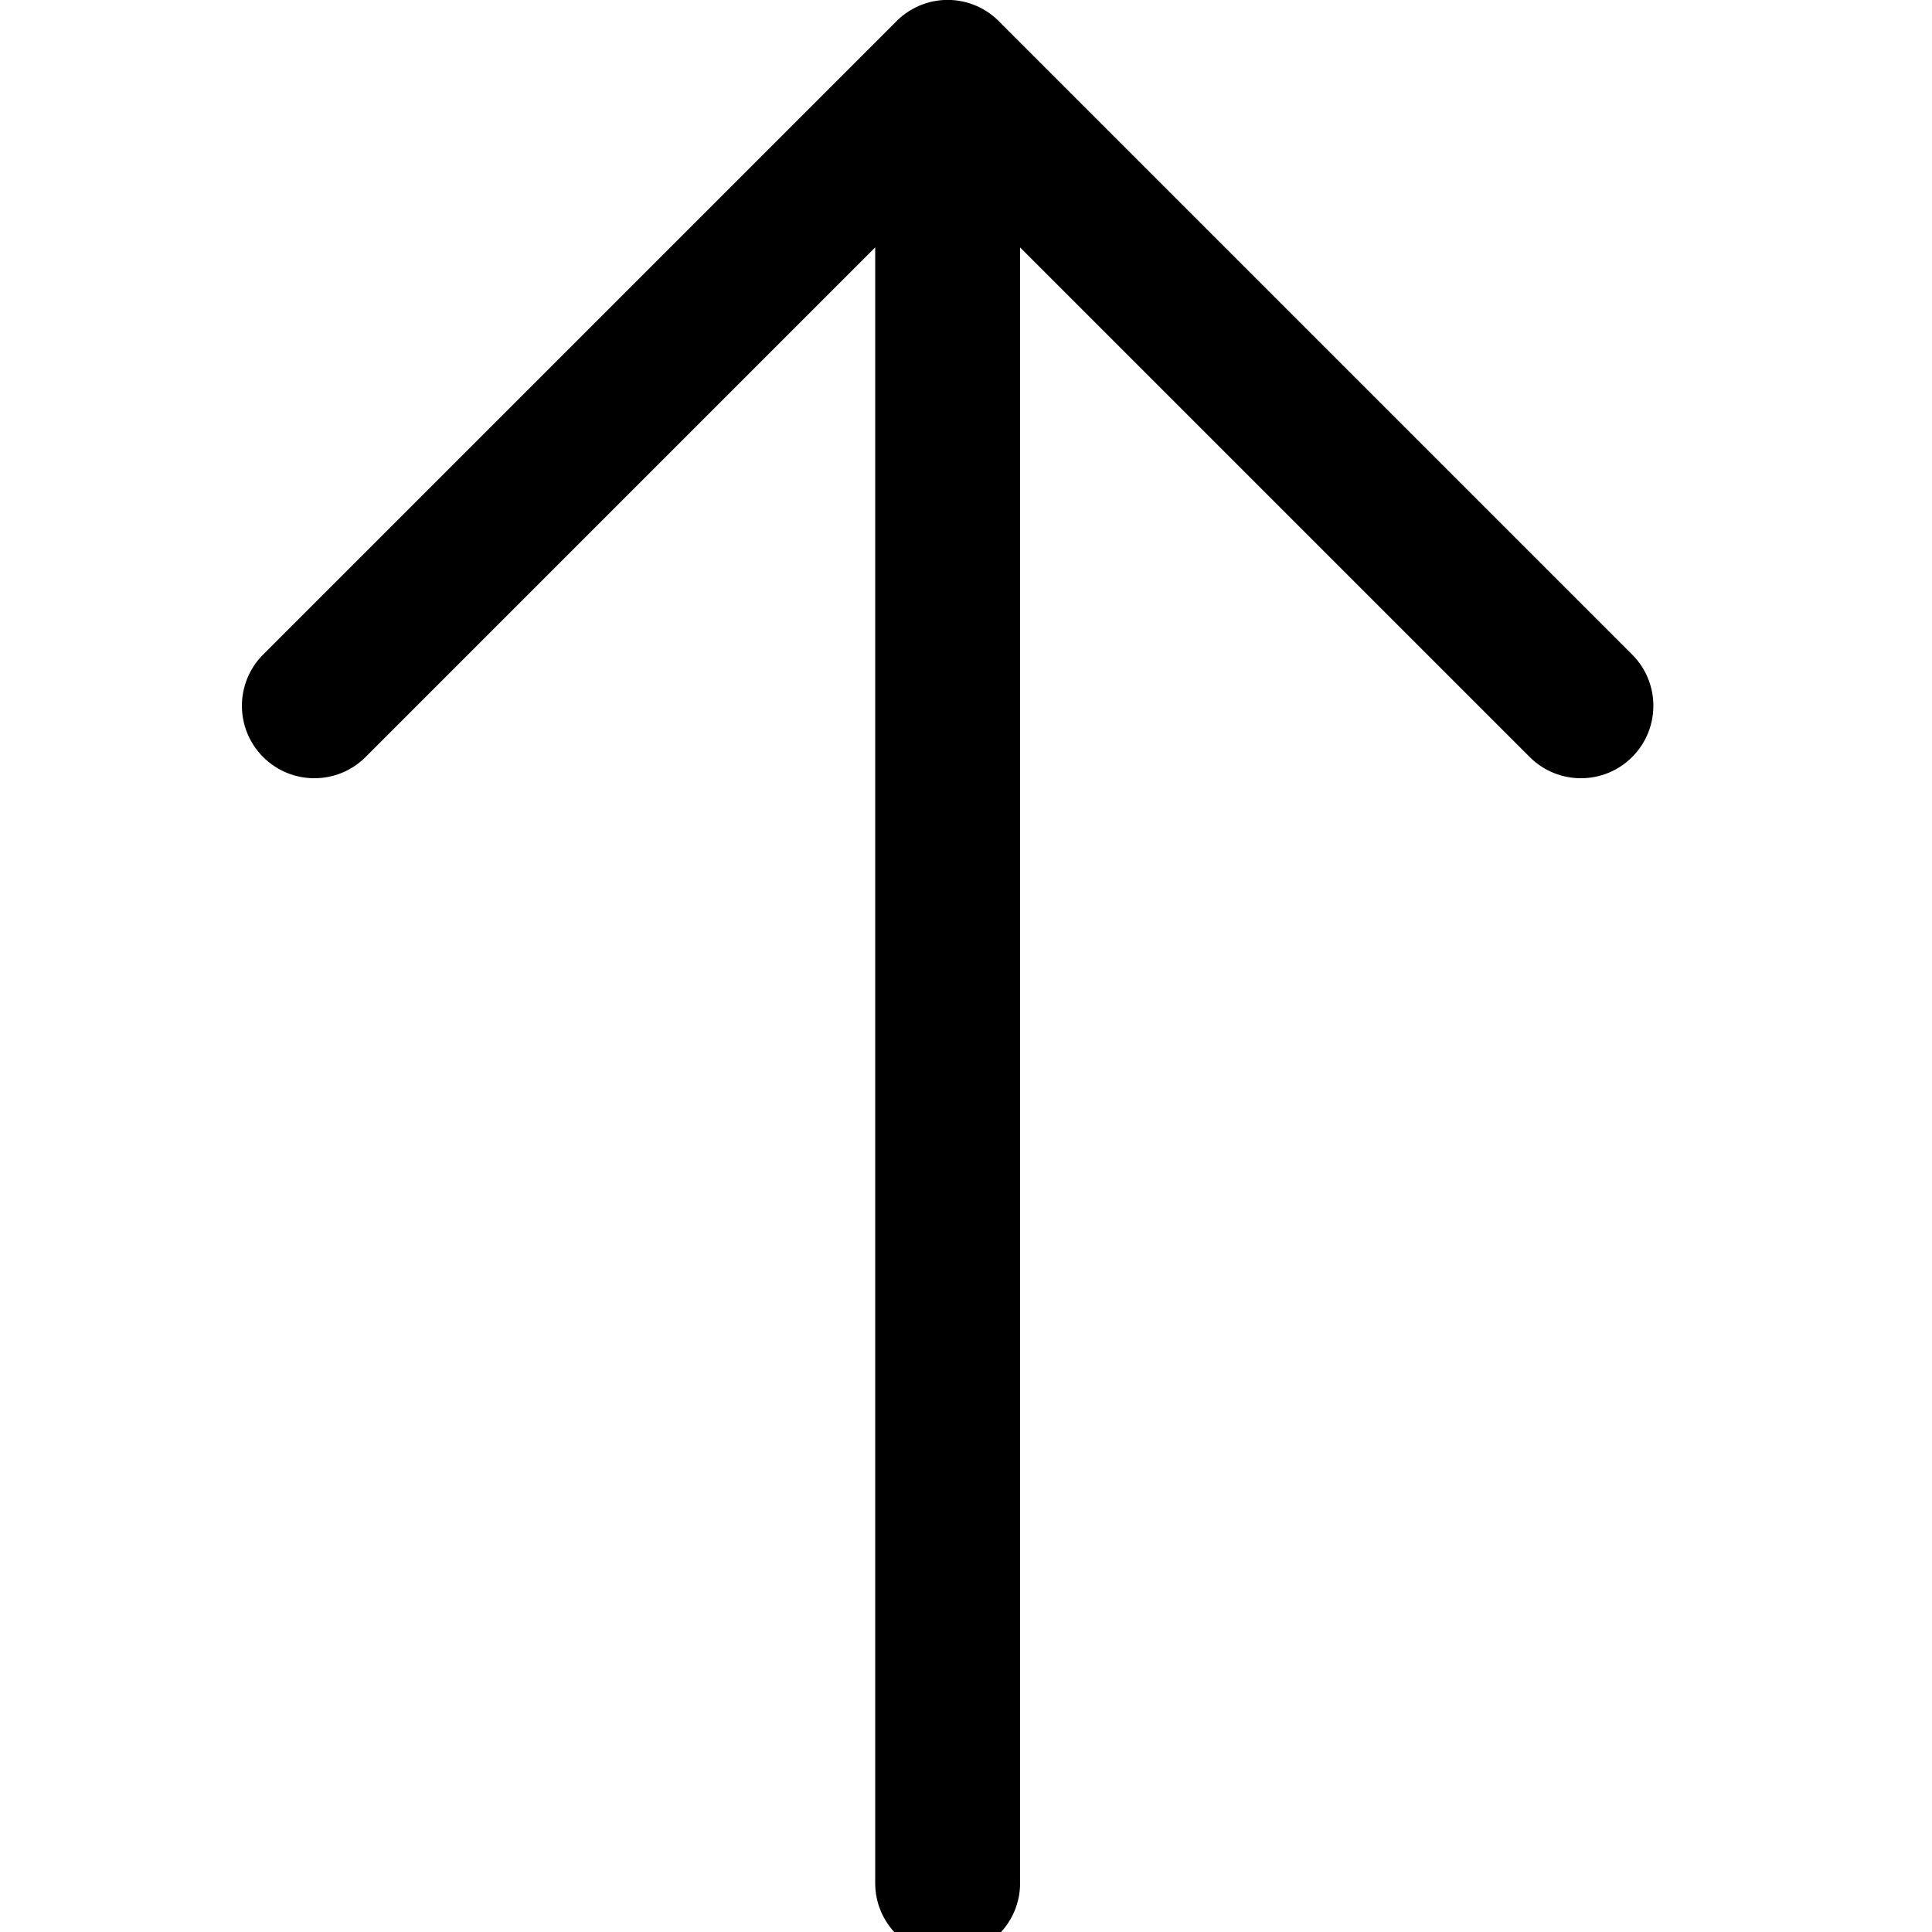
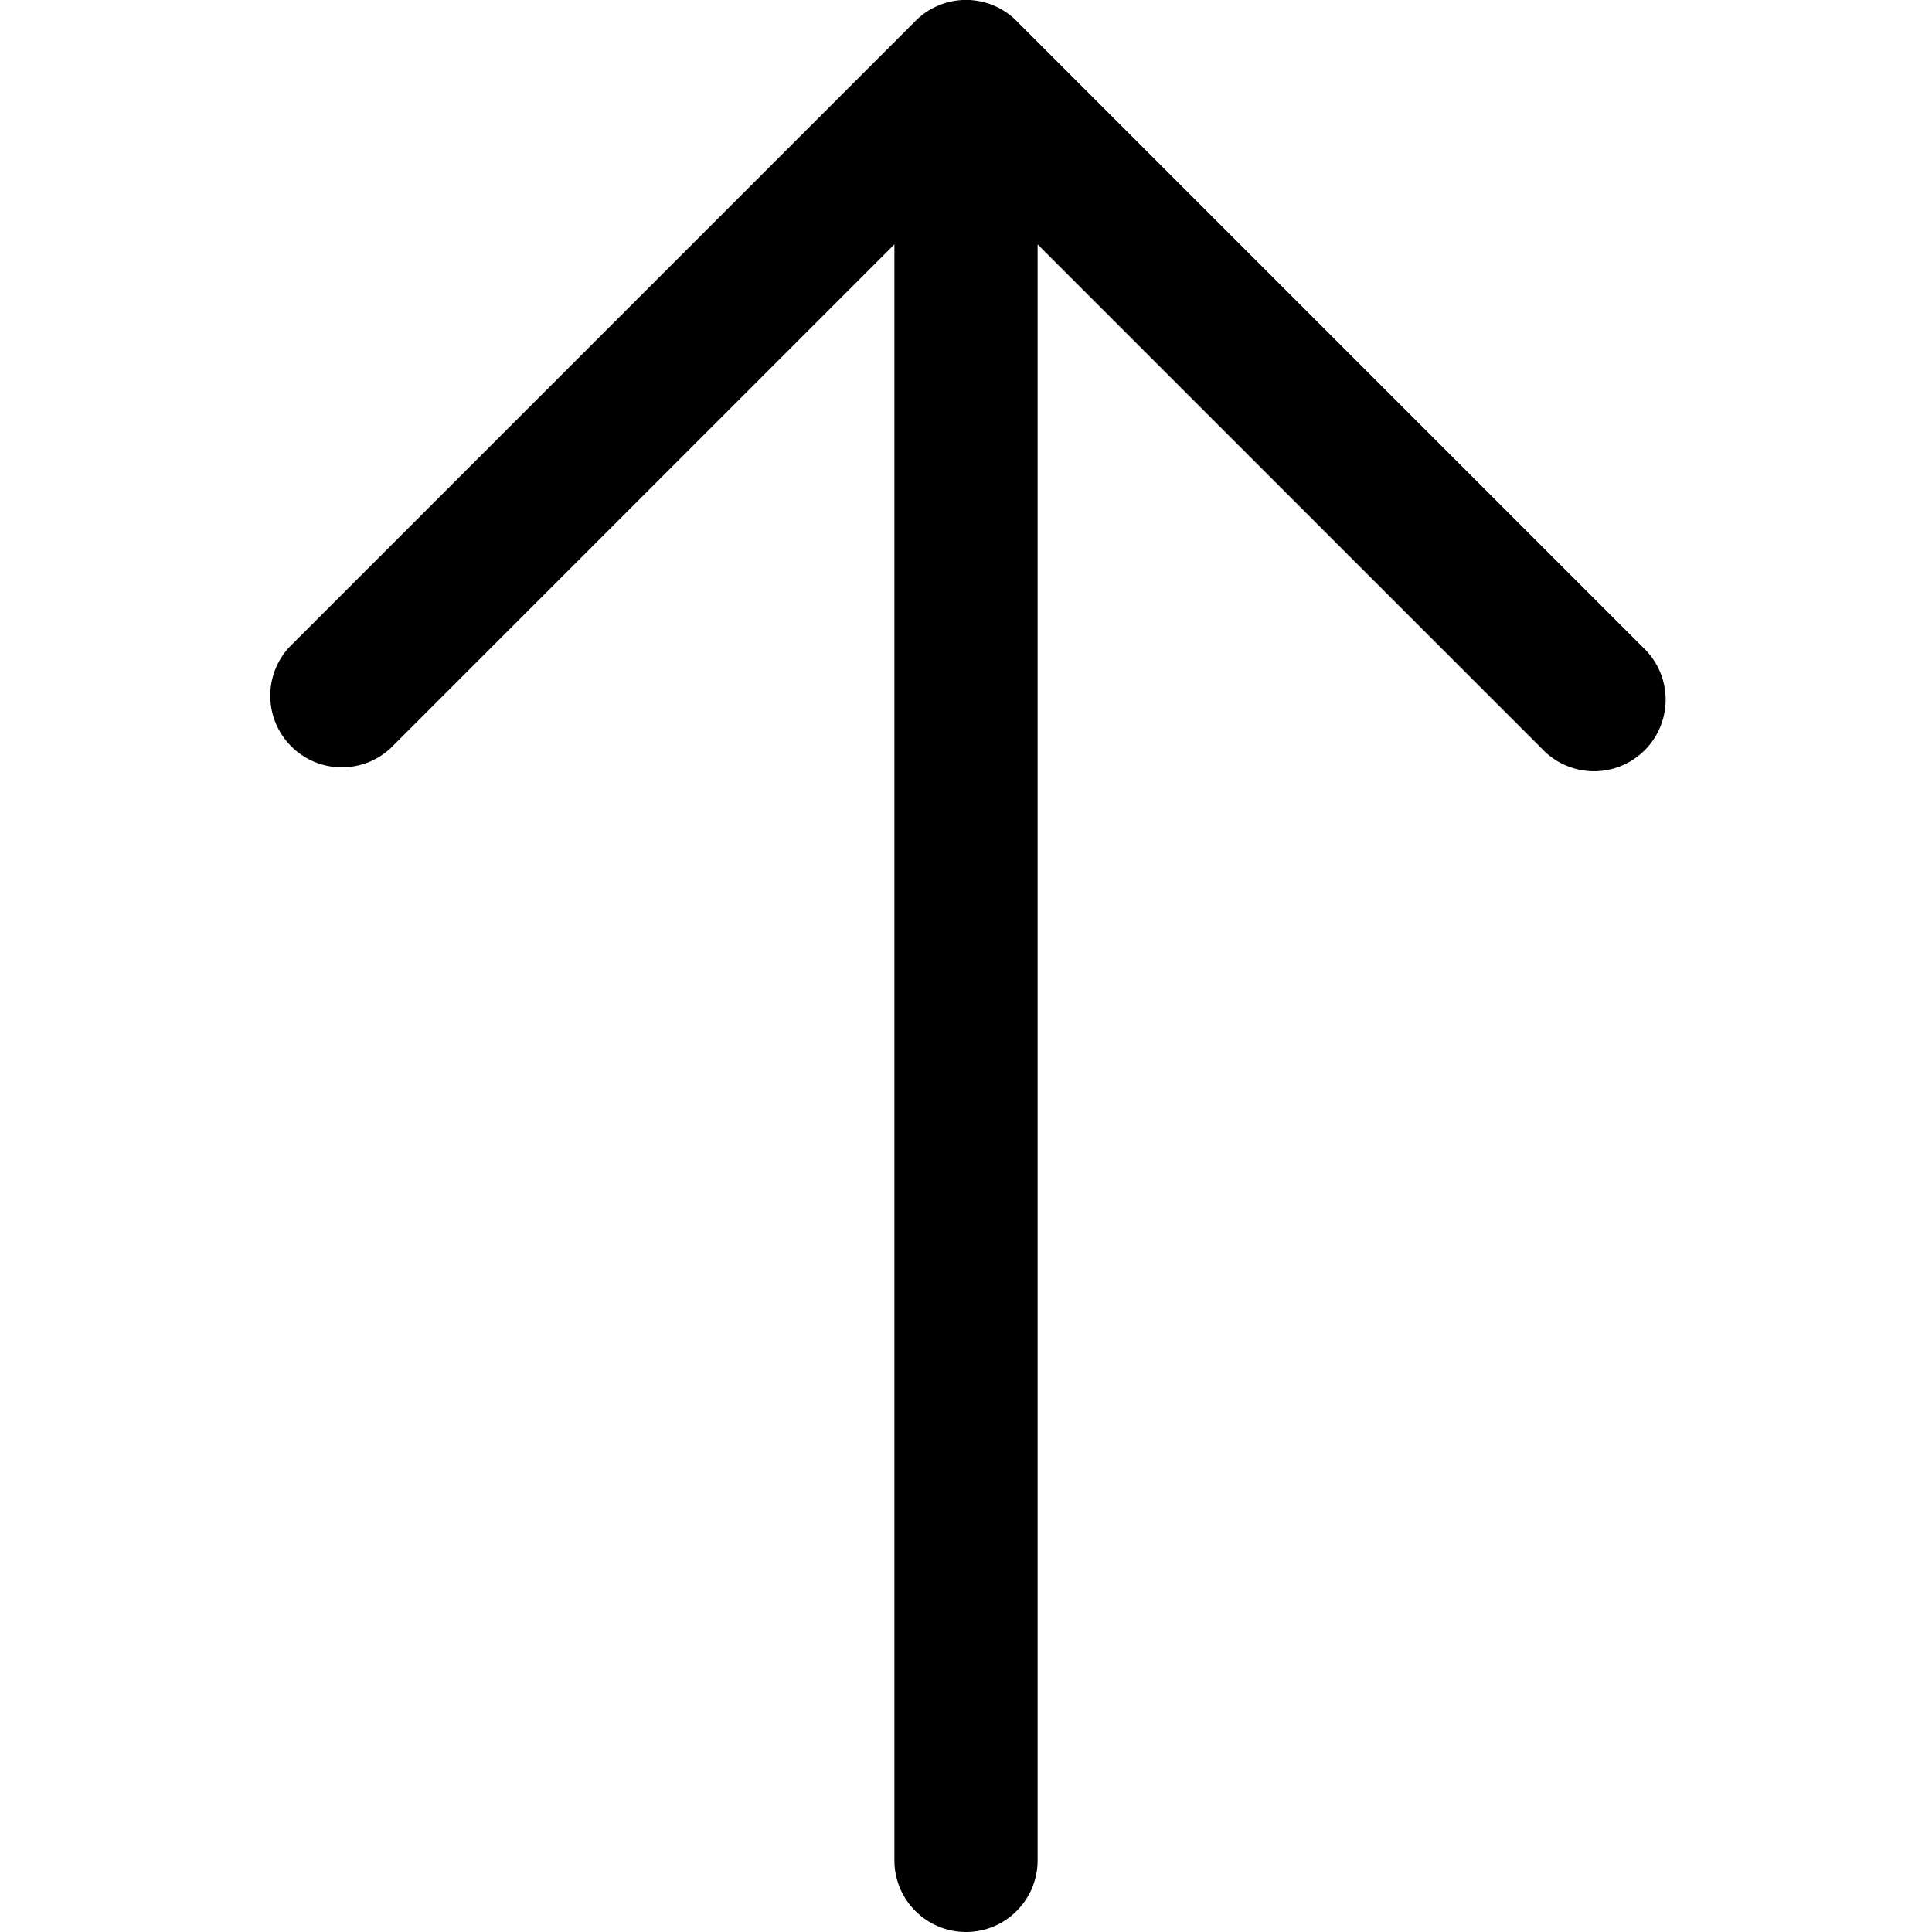
<svg xmlns="http://www.w3.org/2000/svg" viewBox="0 0 16 16">
-   <path d="M8.448 2.05v13.545a.6.6 0 0 1-1.2 0V2.049L3.024 6.273a.6.6 0 0 1-.848-.849L7.415.185a.598.598 0 0 1 .873.007l5.232 5.232a.6.6 0 0 1-.848.849L8.448 2.049" />
+   <path d="M8.593 2.024v13.383a.593.593 0 0 1-1.186 0V2.024L3.234 6.197a.593.593 0 0 1-.838-.838L7.572.183a.591.591 0 0 1 .863.007l5.169 5.169a.593.593 0 1 1-.838.838L8.593 2.024" />
</svg>
